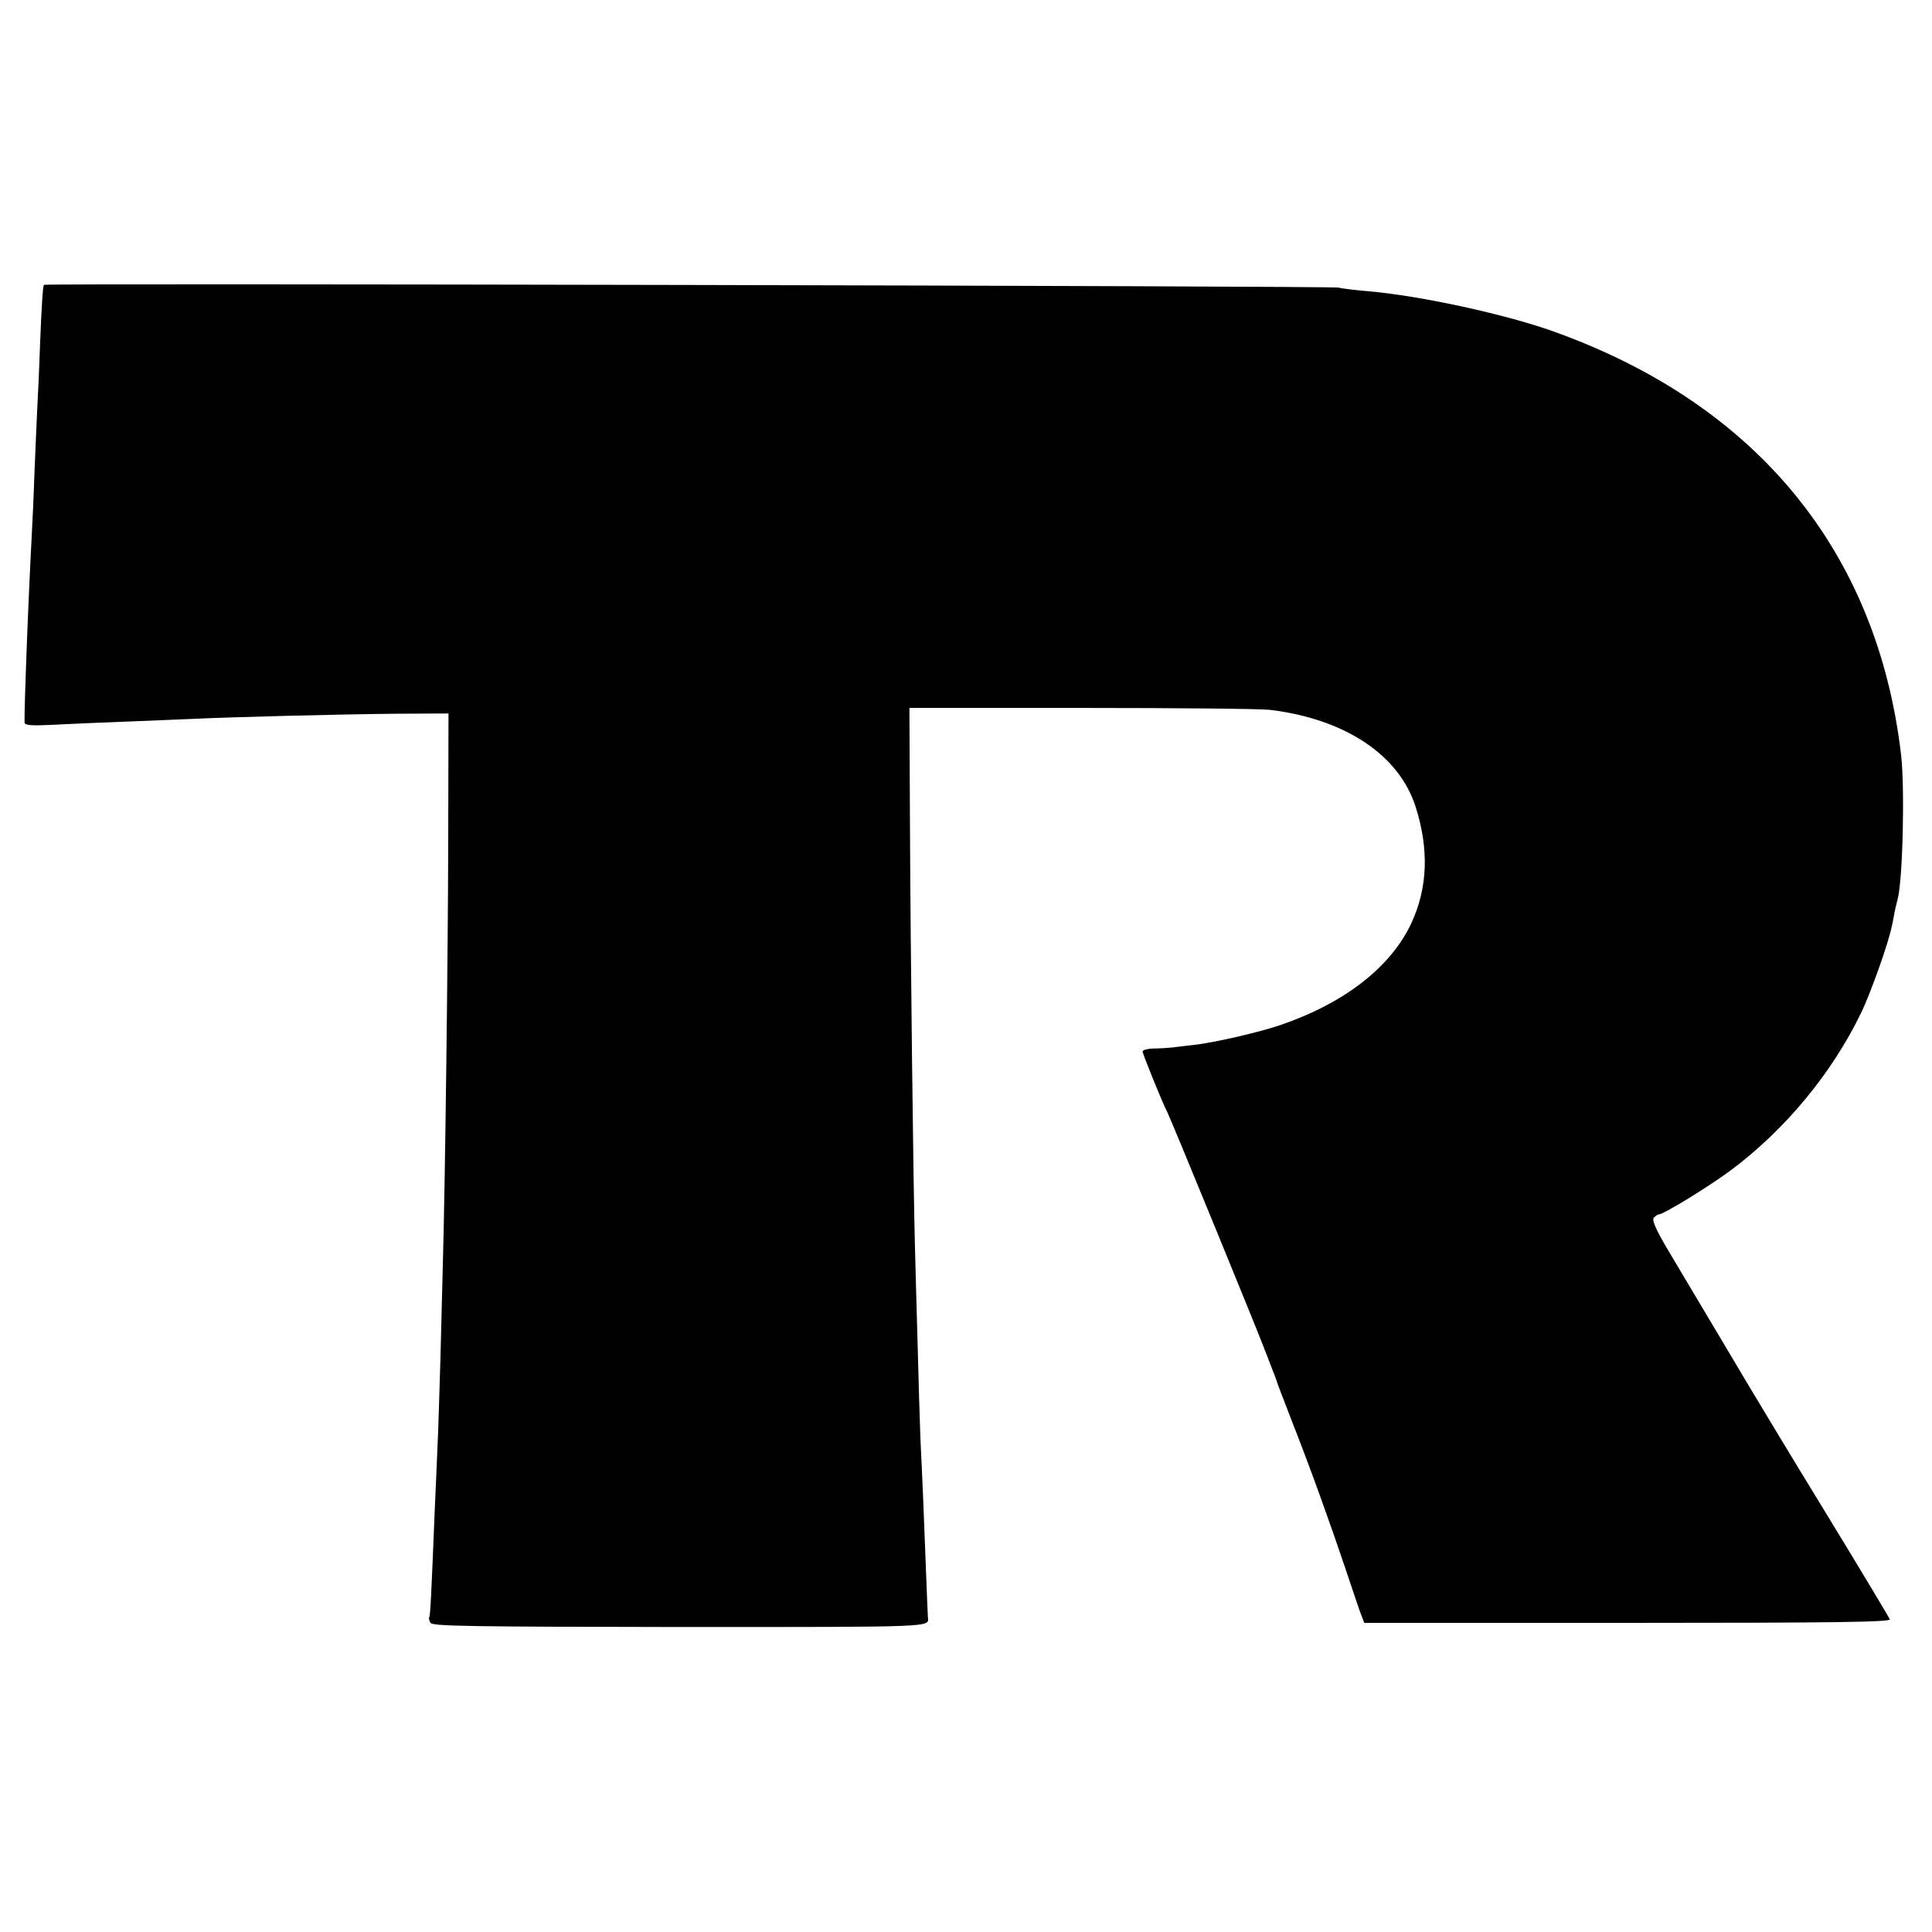
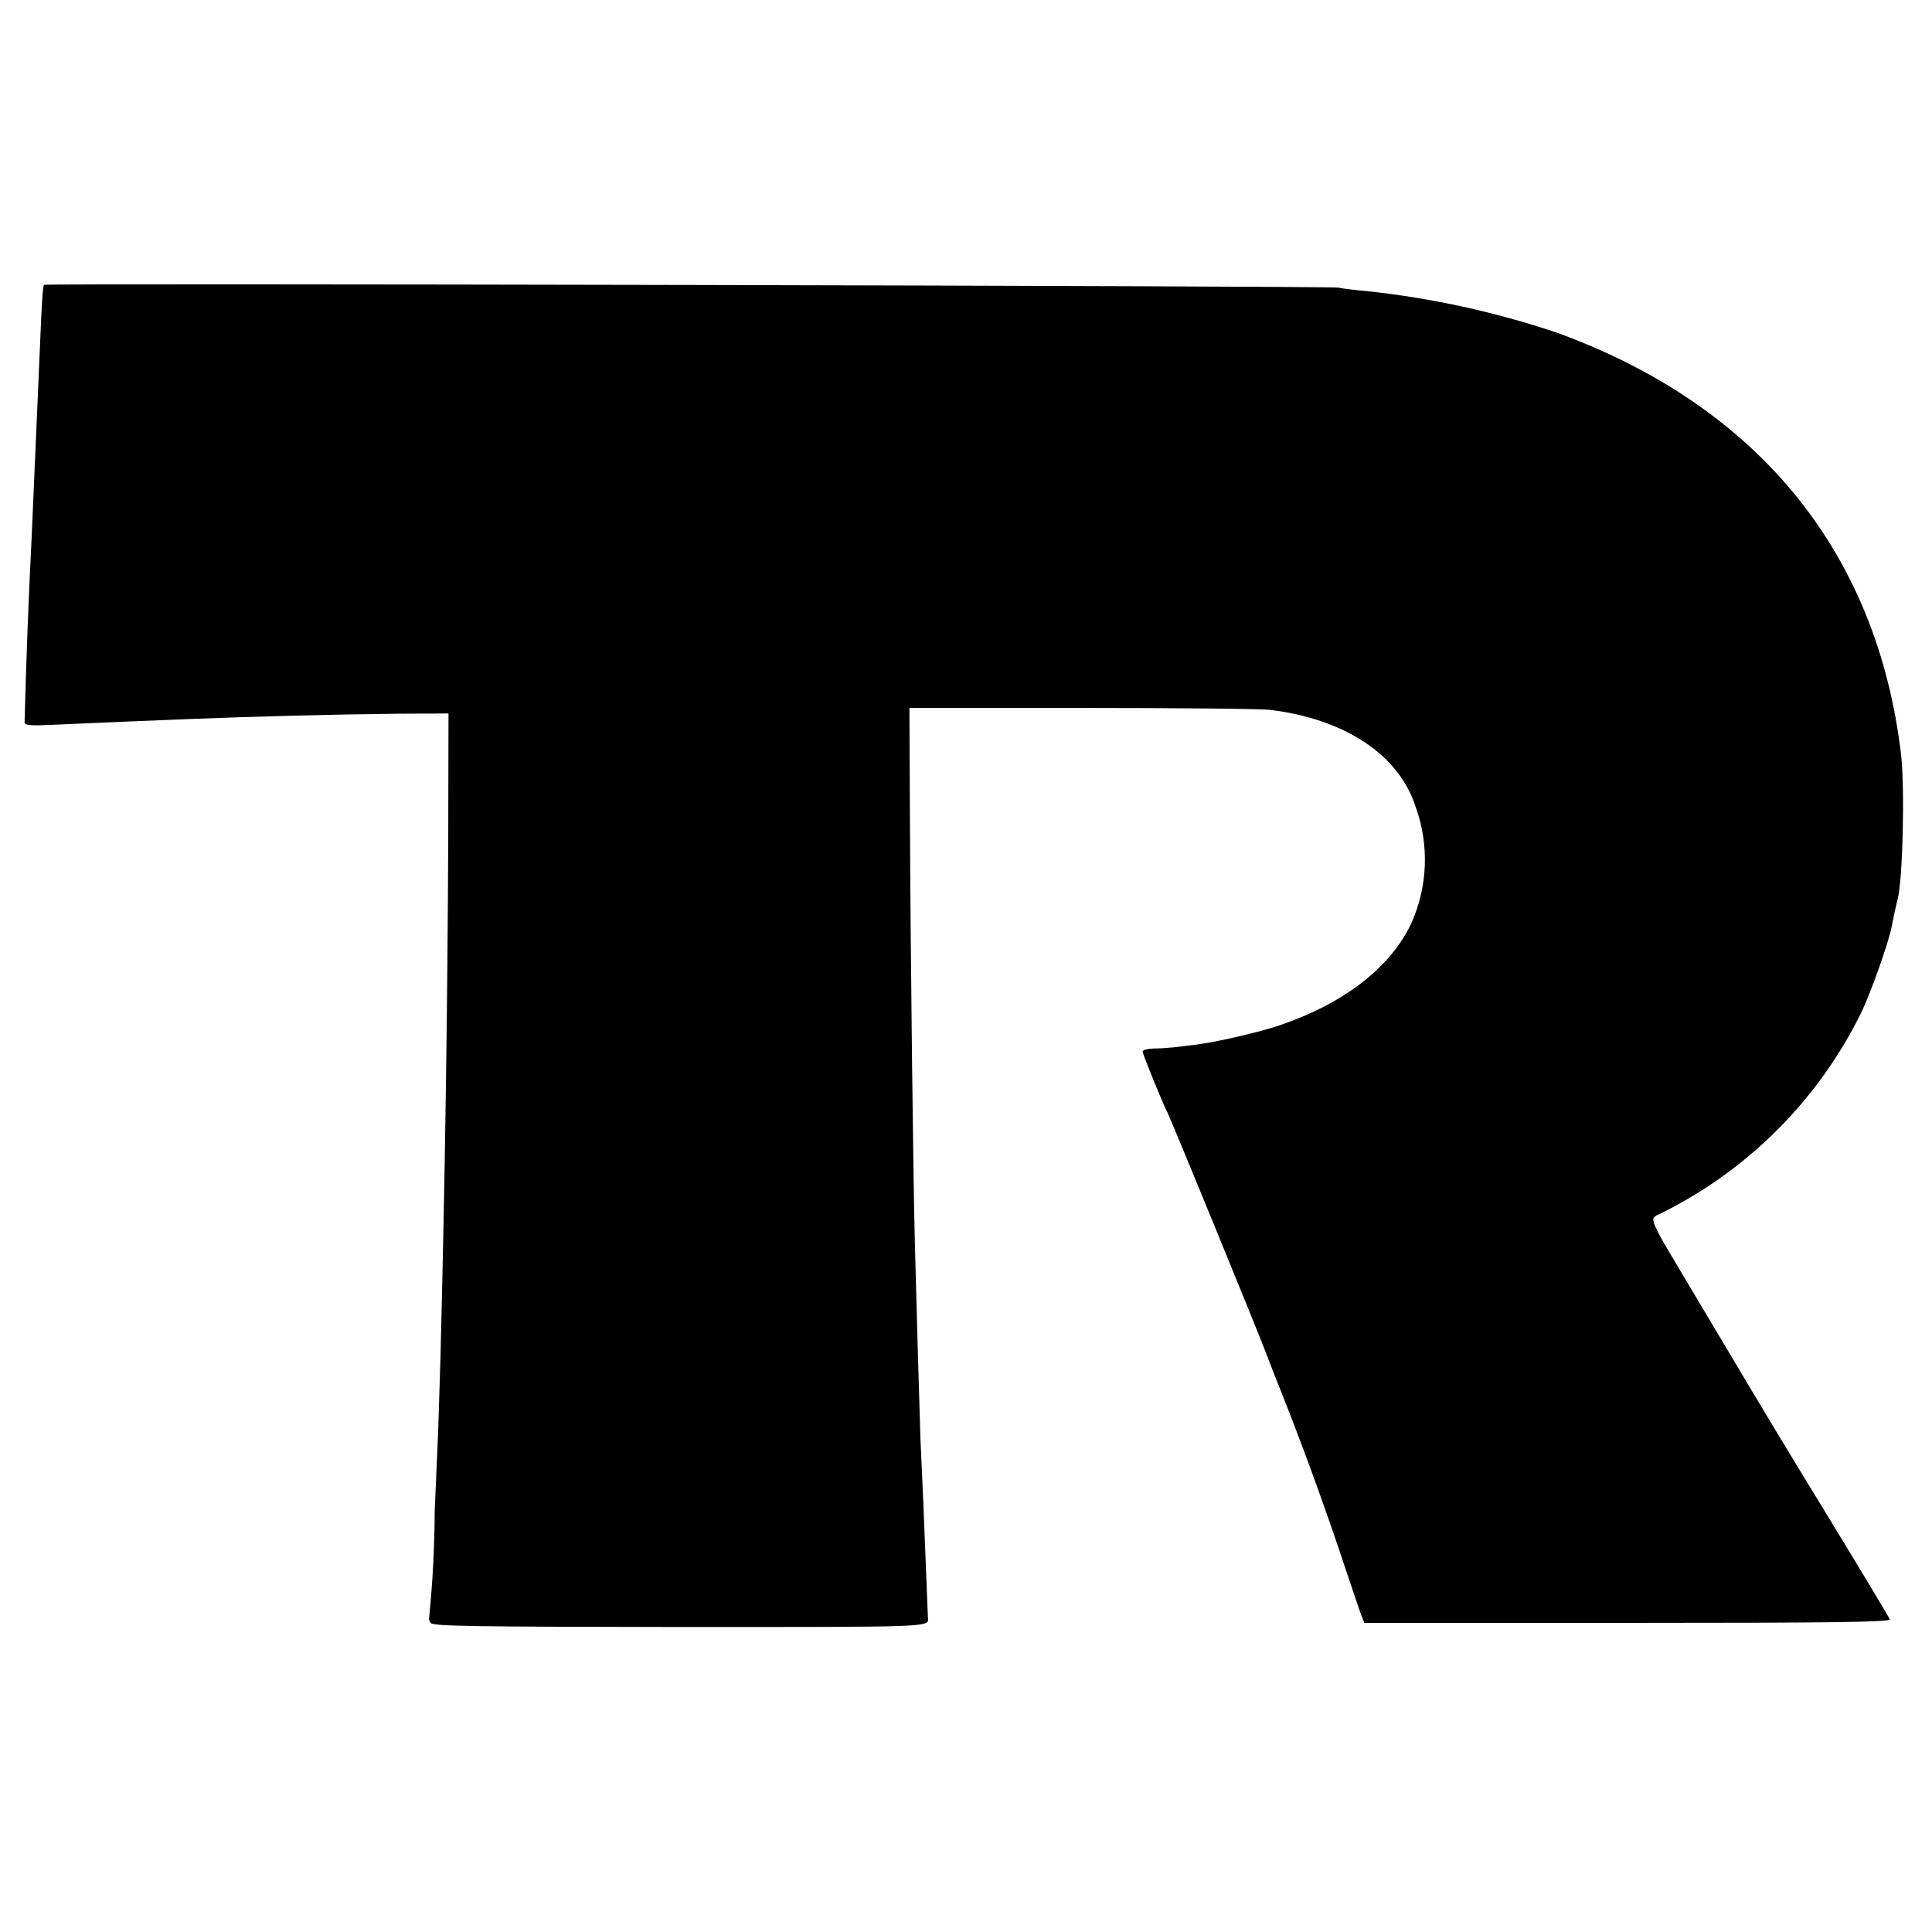
- <svg xmlns="http://www.w3.org/2000/svg" version="1.0" width="700pt" height="700pt" viewBox="0 0 700 700" preserveAspectRatio="xMidYMid meet">
-   <g transform="translate(0,700) scale(0.1,-0.1)" fill="#000000" stroke="none">
-     <path d="M159 5968 c-4 -9 -8 -70 -14 -218 -3 -91 -8 -194 -10 -230 -2 -36 -6 -139 -10 -230 -3 -91 -8 -194 -10 -230 -2 -36 -7 -139 -11 -230 -4 -91 -8 -192 -9 -225 -3 -73 -7 -205 -6 -223 1 -10 24 -12 104 -8 56 3 170 8 252 11 83 3 193 8 245 10 146 7 533 17 745 19 l190 1 -1 -460 c-1 -428 -11 -1226 -19 -1515 -2 -69 -6 -228 -9 -355 -4 -126 -8 -275 -11 -330 -2 -55 -7 -158 -10 -230 -13 -324 -16 -379 -20 -385 -2 -3 0 -12 5 -20 7 -12 143 -14 904 -15 932 0 901 -1 898 35 -1 9 -12 301 -17 425 -3 66 -7 165 -10 220 -2 55 -7 206 -10 335 -4 129 -8 294 -10 365 -6 216 -16 1062 -18 1520 l-2 430 625 0 c344 0 651 -3 682 -7 271 -33 467 -163 527 -351 49 -154 44 -293 -15 -421 -74 -159 -241 -290 -475 -370 -76 -26 -240 -64 -314 -72 -22 -3 -56 -6 -75 -9 -19 -2 -52 -4 -72 -4 -21 -1 -38 -5 -38 -11 0 -9 73 -189 90 -221 12 -23 330 -798 360 -879 5 -14 15 -38 21 -55 7 -16 13 -34 15 -40 1 -5 28 -75 59 -155 63 -160 138 -369 192 -530 19 -58 42 -124 50 -148 l16 -42 954 0 c760 0 954 3 950 13 -2 6 -104 176 -226 376 -122 199 -288 474 -368 610 -81 135 -174 293 -209 351 -45 76 -59 108 -52 118 6 6 14 12 18 12 18 0 188 105 264 162 197 148 364 351 469 568 35 72 100 255 111 313 4 15 8 39 11 55 3 15 8 34 10 42 19 66 27 404 13 525 -86 734 -519 1265 -1248 1530 -177 65 -495 134 -685 150 -44 4 -91 9 -105 13 -24 6 -4689 16 -4691 10z" />
-   </g>
+ <svg xmlns="http://www.w3.org/2000/svg" viewBox="0 0 700 700">
+   <path d="M15.9 103.2c-.4.9-.8 7-1.4 21.8l-1 23-1 23-1 23a2716.4 2716.4 0 0 0-2.6 67.8c.1 1 2.4 1.2 10.4.8l25.2-1.1 24.5-1a2759 2759 0 0 1 74.5-1.9l19-.1-.1 46a8711.3 8711.3 0 0 1-2.8 187c-.4 12.6-.8 27.5-1.1 33l-1 23a407.5 407.5 0 0 1-2 38.5c-.2.3 0 1.2.5 2 .7 1.2 14.3 1.4 90.4 1.5 93.2 0 90.1.1 89.8-3.5l-1.7-42.5-1-22-1-33.5-1-36.5c-.6-21.6-1.6-106.2-1.8-152l-.2-43H392c34.4 0 65.1.3 68.2.7 27.1 3.3 46.7 16.3 52.7 35.1a56.3 56.3 0 0 1-1.5 42.1c-7.4 15.9-24.1 29-47.5 37-7.6 2.6-24 6.4-31.4 7.2l-7.5.9c-1.9.2-5.2.4-7.2.4-2.1.1-3.8.5-3.8 1.1 0 .9 7.3 18.9 9 22.1 1.2 2.3 33 79.8 36 87.9l2.1 5.5a1203.5 1203.5 0 0 1 26.6 72.5l5 14.8 1.6 4.2h95.4c76 0 95.4-.3 95-1.3-.2-.6-10.4-17.6-22.6-37.6a4916.2 4916.2 0 0 1-36.8-61L604.4 453c-4.5-7.6-5.9-10.8-5.2-11.8.6-.6 1.4-1.2 1.8-1.2a159.6 159.6 0 0 0 73.3-73c3.5-7.2 10-25.5 11.1-31.3l1.1-5.5 1-4.2c1.9-6.6 2.7-40.4 1.3-52.5-8.6-73.4-51.9-126.5-124.8-153a324.6 324.6 0 0 0-68.5-15c-4.4-.4-9.1-.9-10.5-1.3-2.4-.6-468.9-1.6-469.1-1z" />
</svg>
